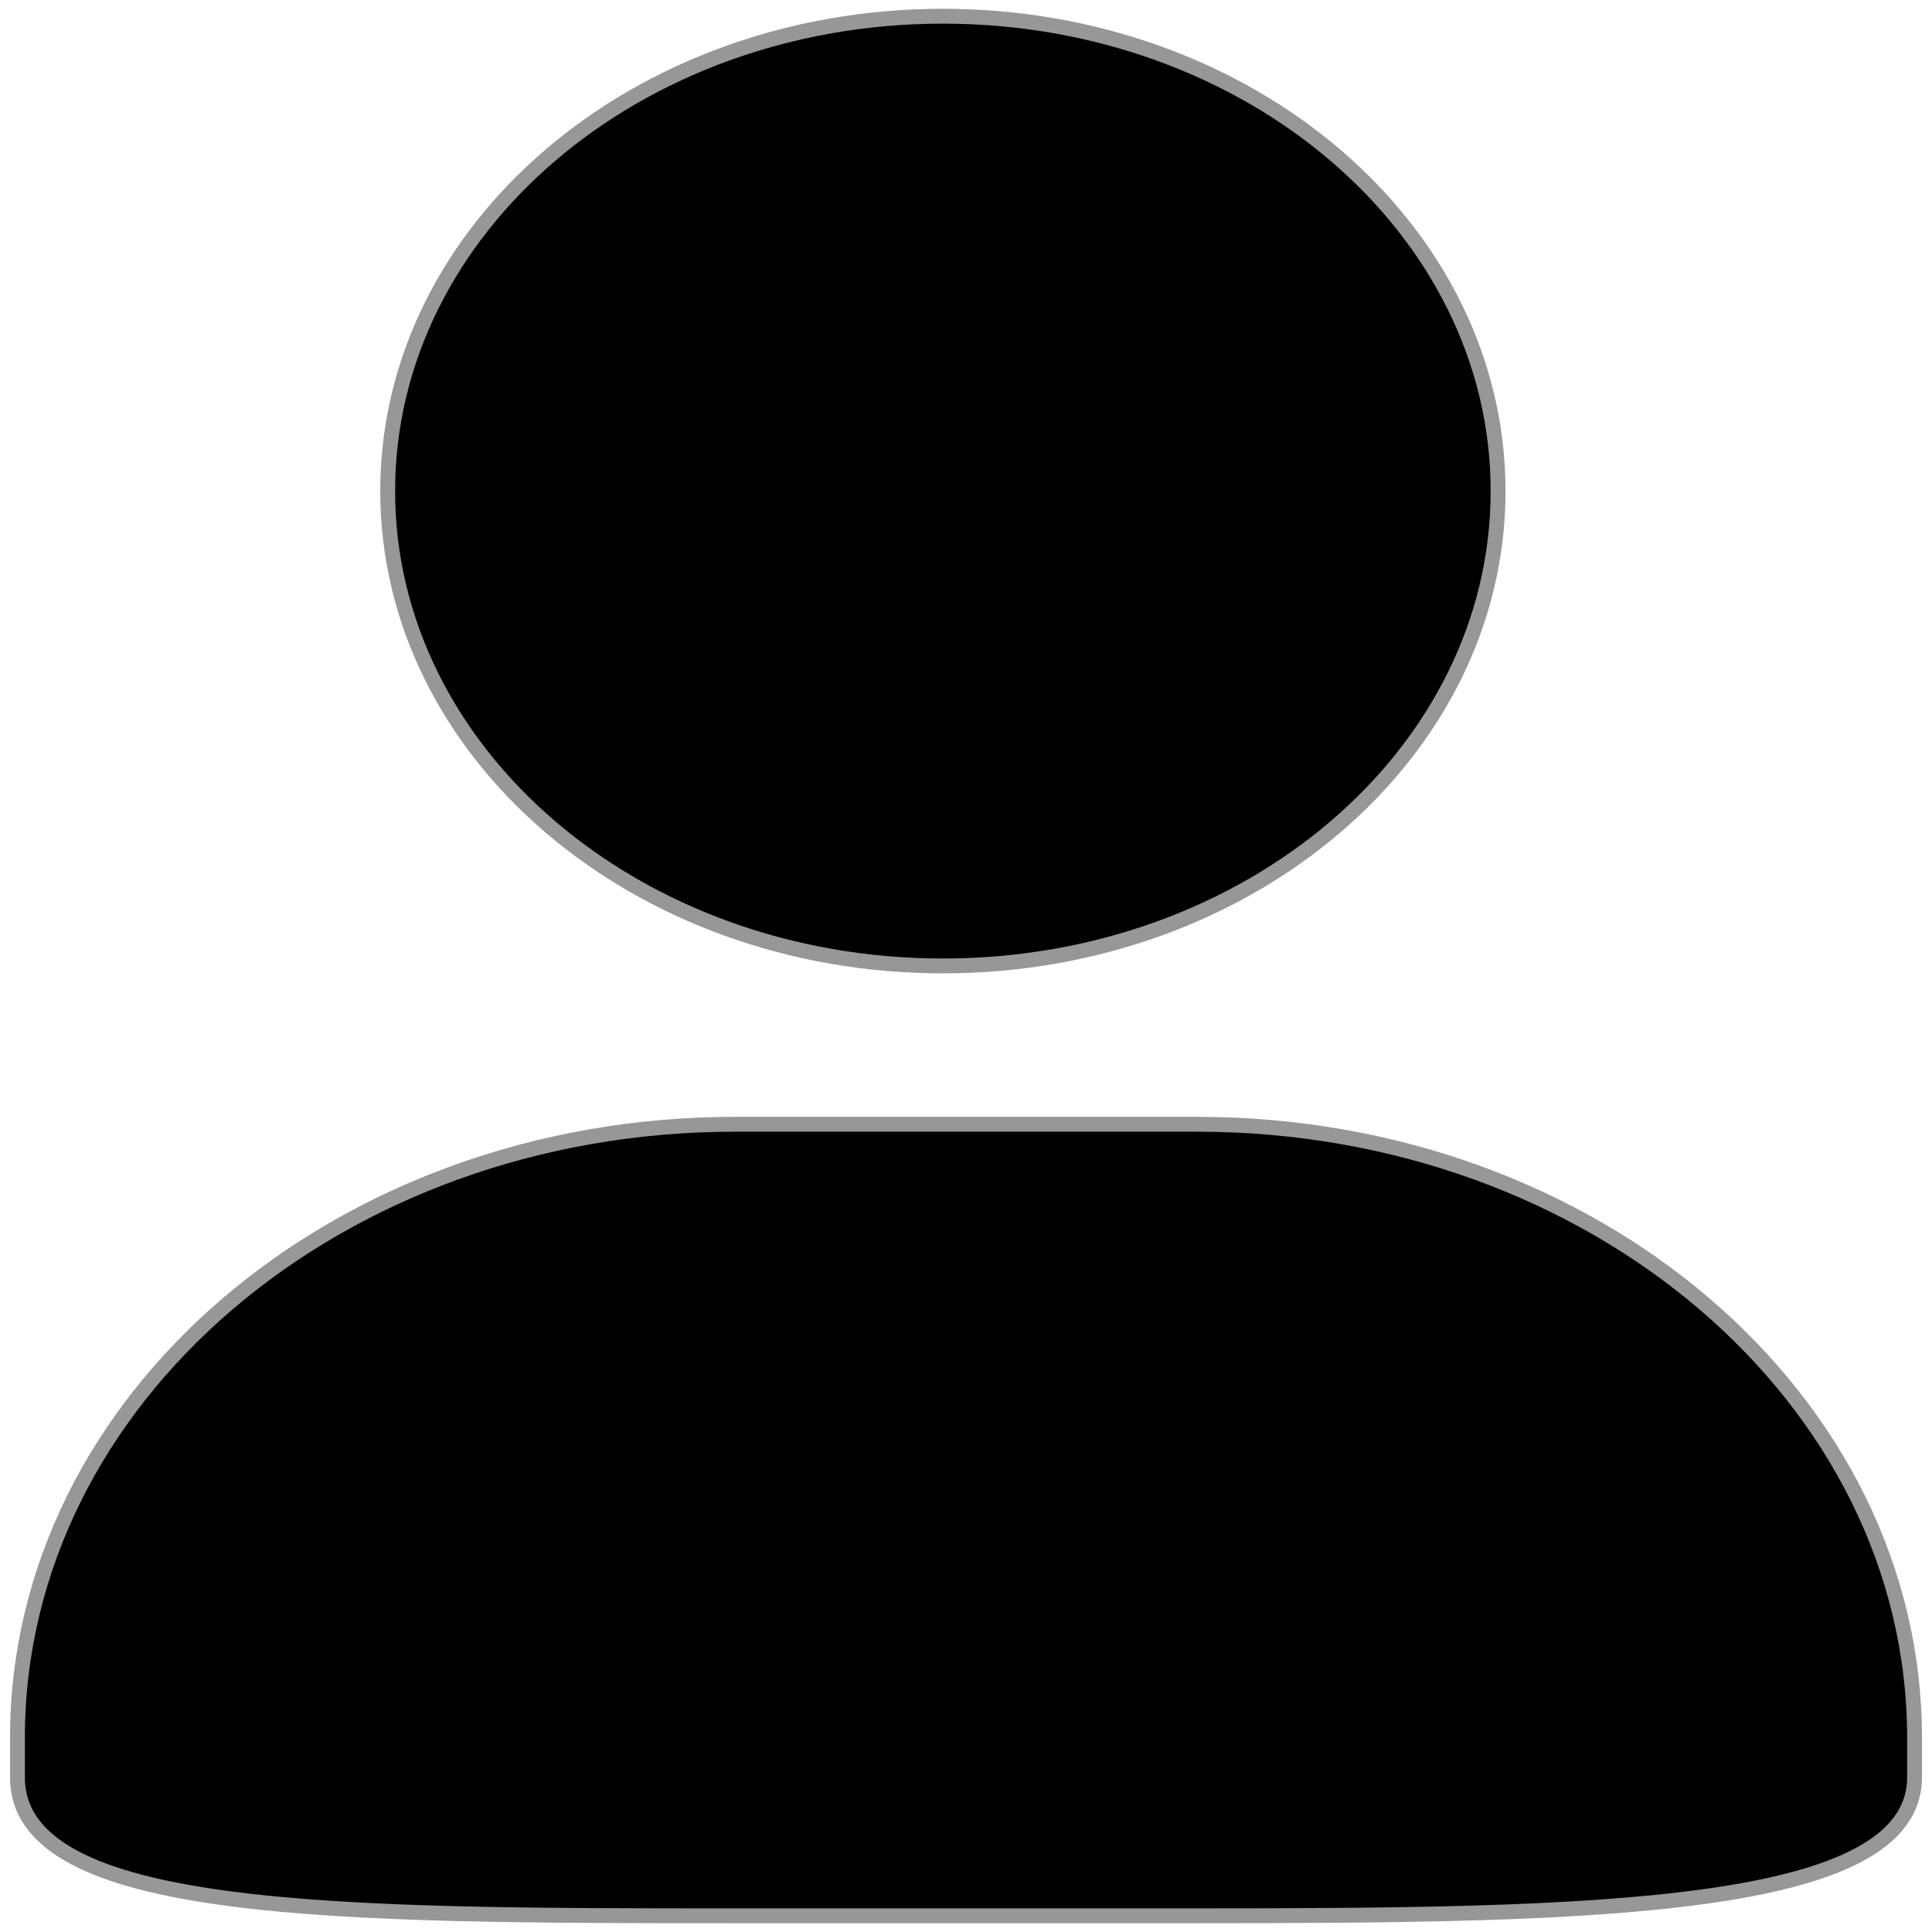
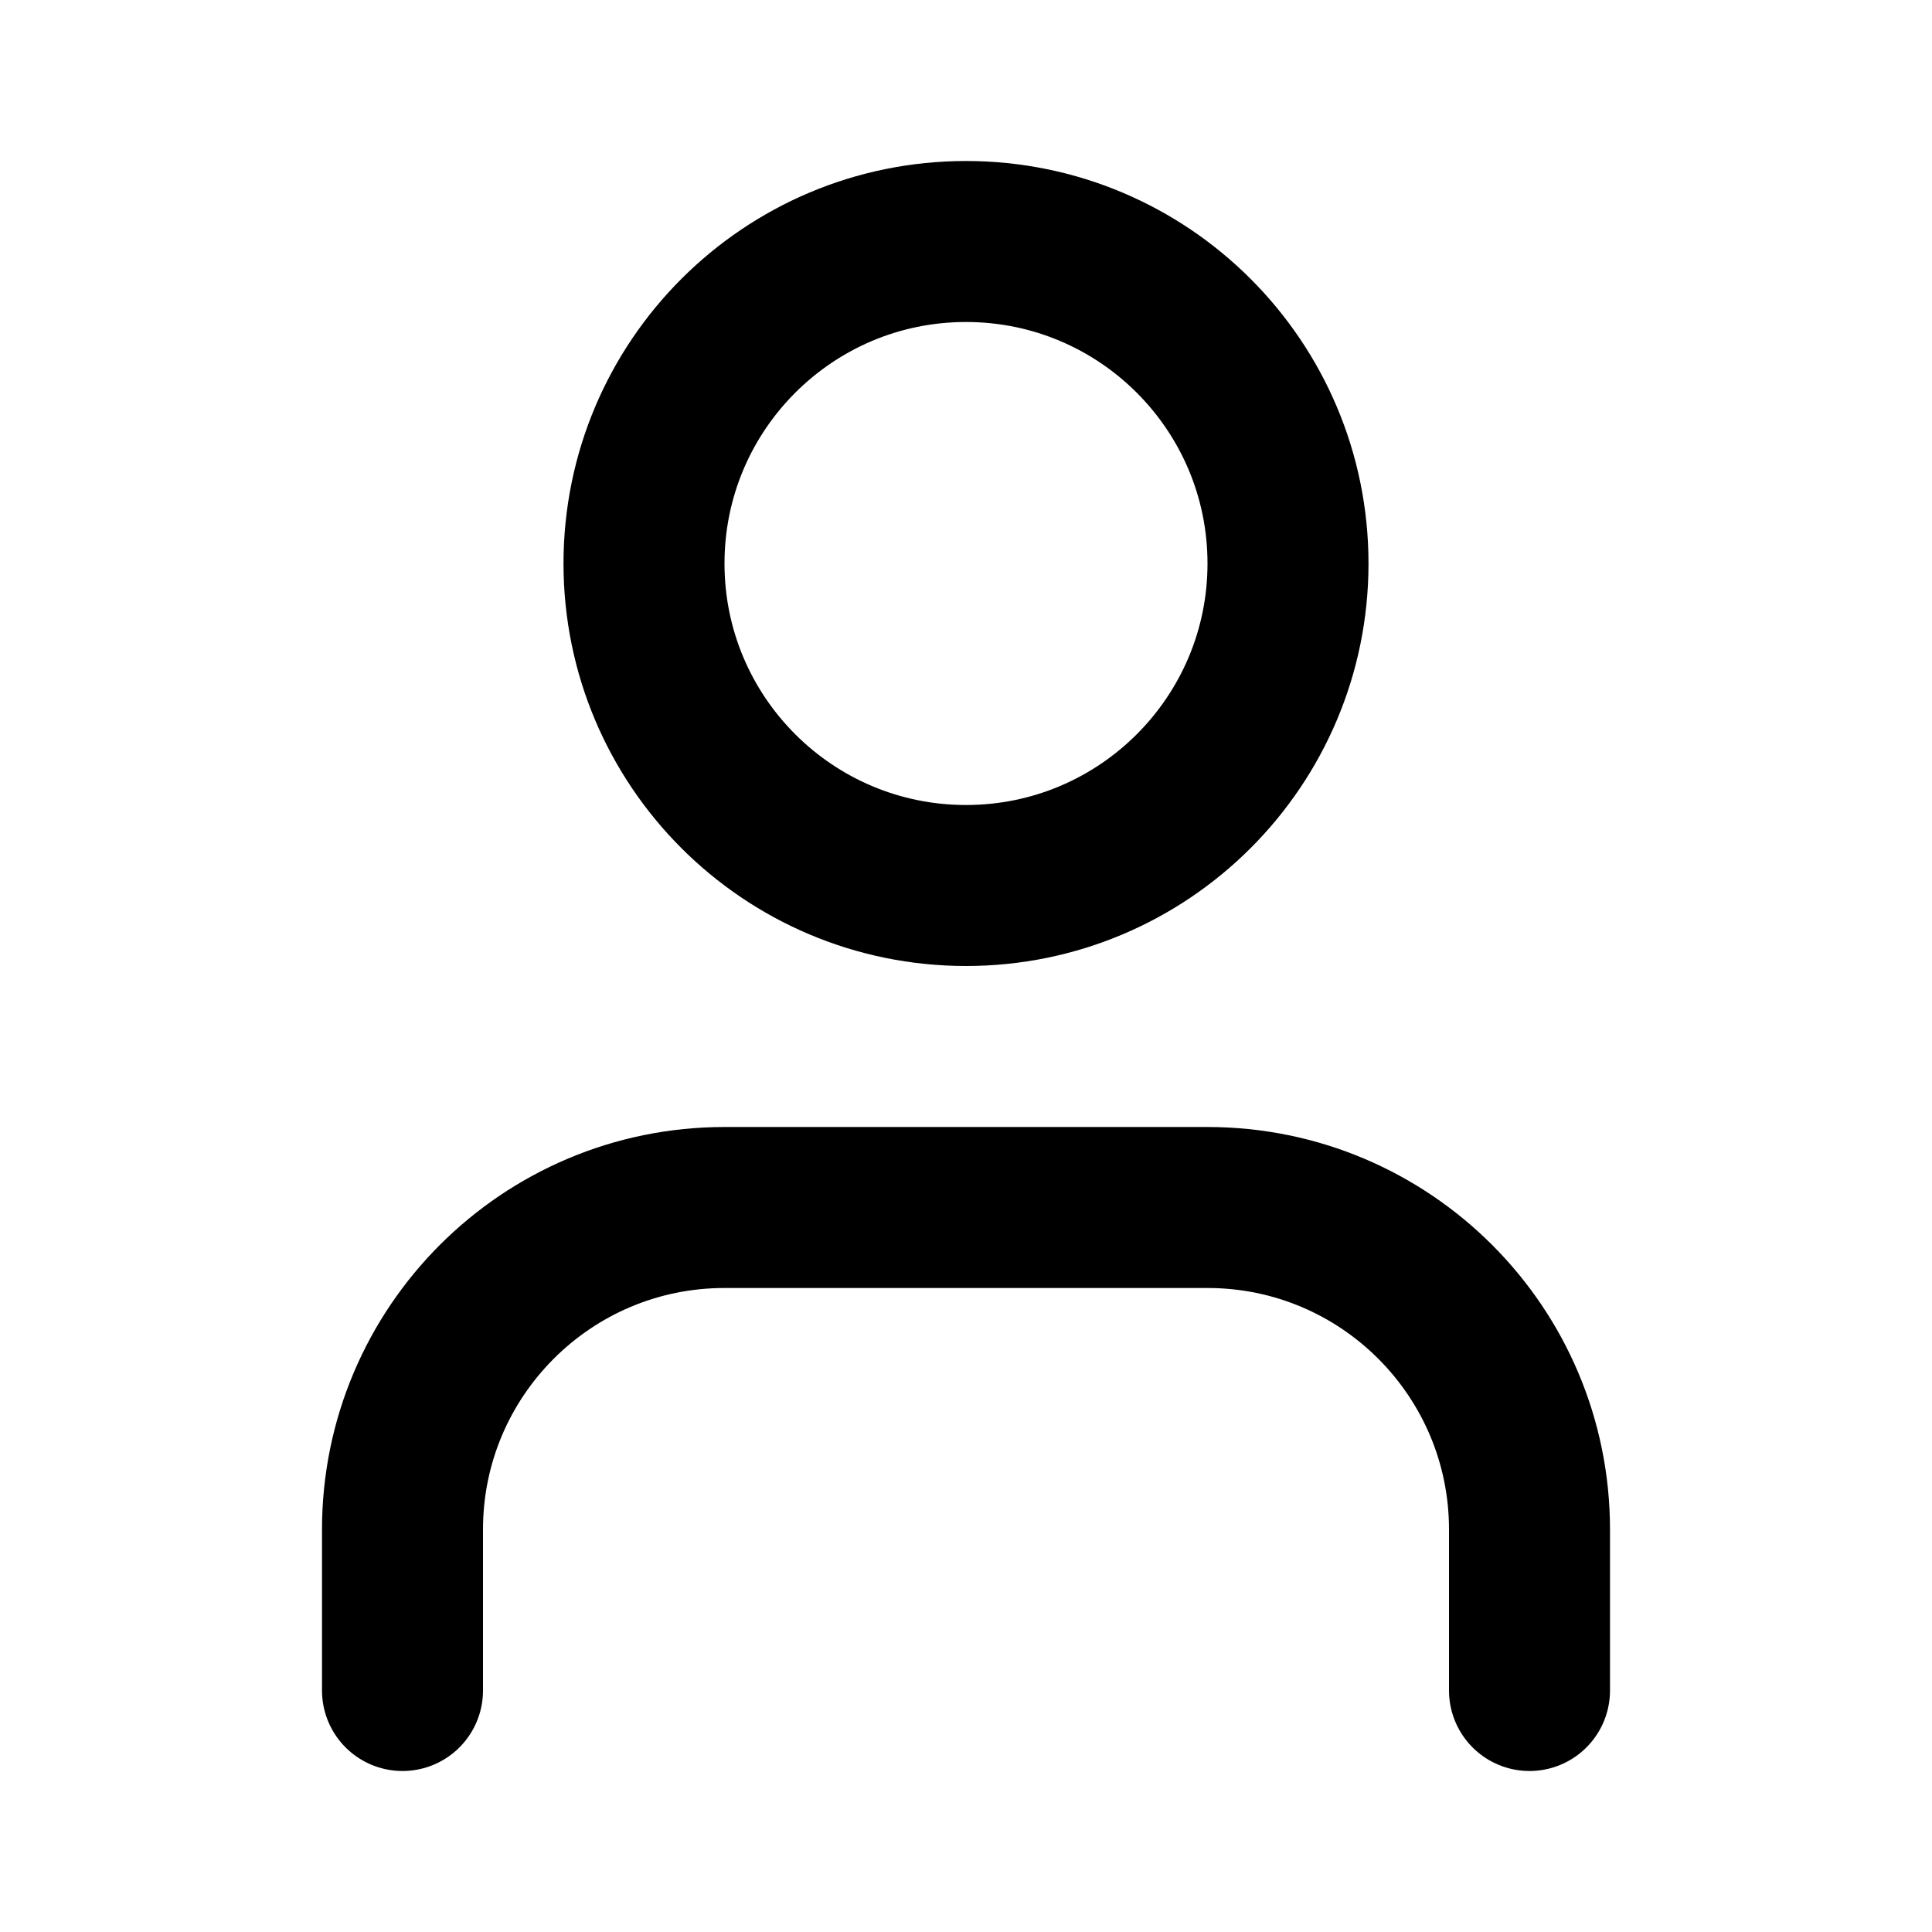
- <svg xmlns="http://www.w3.org/2000/svg" width="130" height="130">
-   <path d="M63.444 64.996c20.633 0 37.359-14.308 37.359-31.953 0-17.649-16.726-31.952-37.359-31.952-20.631 0-37.36 14.303-37.358 31.952 0 17.645 16.727 31.953 37.359 31.953zM80.57 75.65H49.434c-26.652 0-48.26 18.477-48.26 41.27v2.664c0 9.316 21.608 9.325 48.26 9.325H80.57c26.649 0 48.256-.344 48.256-9.325v-2.663c0-22.794-21.605-41.271-48.256-41.271z" stroke="#979797" />
+ <svg xmlns="http://www.w3.org/2000/svg" viewBox="0 0 24 24">
+   <g fill="none" stroke="currentColor" stroke-width="2" stroke-linecap="round" stroke-linejoin="round">
+     <g fill="none" stroke="currentColor" stroke-linecap="round" stroke-linejoin="round" stroke-width="2">
+       <path d="M19 21v-2a4 4 0 0 0-4-4H9a4 4 0 0 0-4 4v2" />
+       <circle cx="12" cy="7" r="4" />
+     </g>
+   </g>
</svg>
